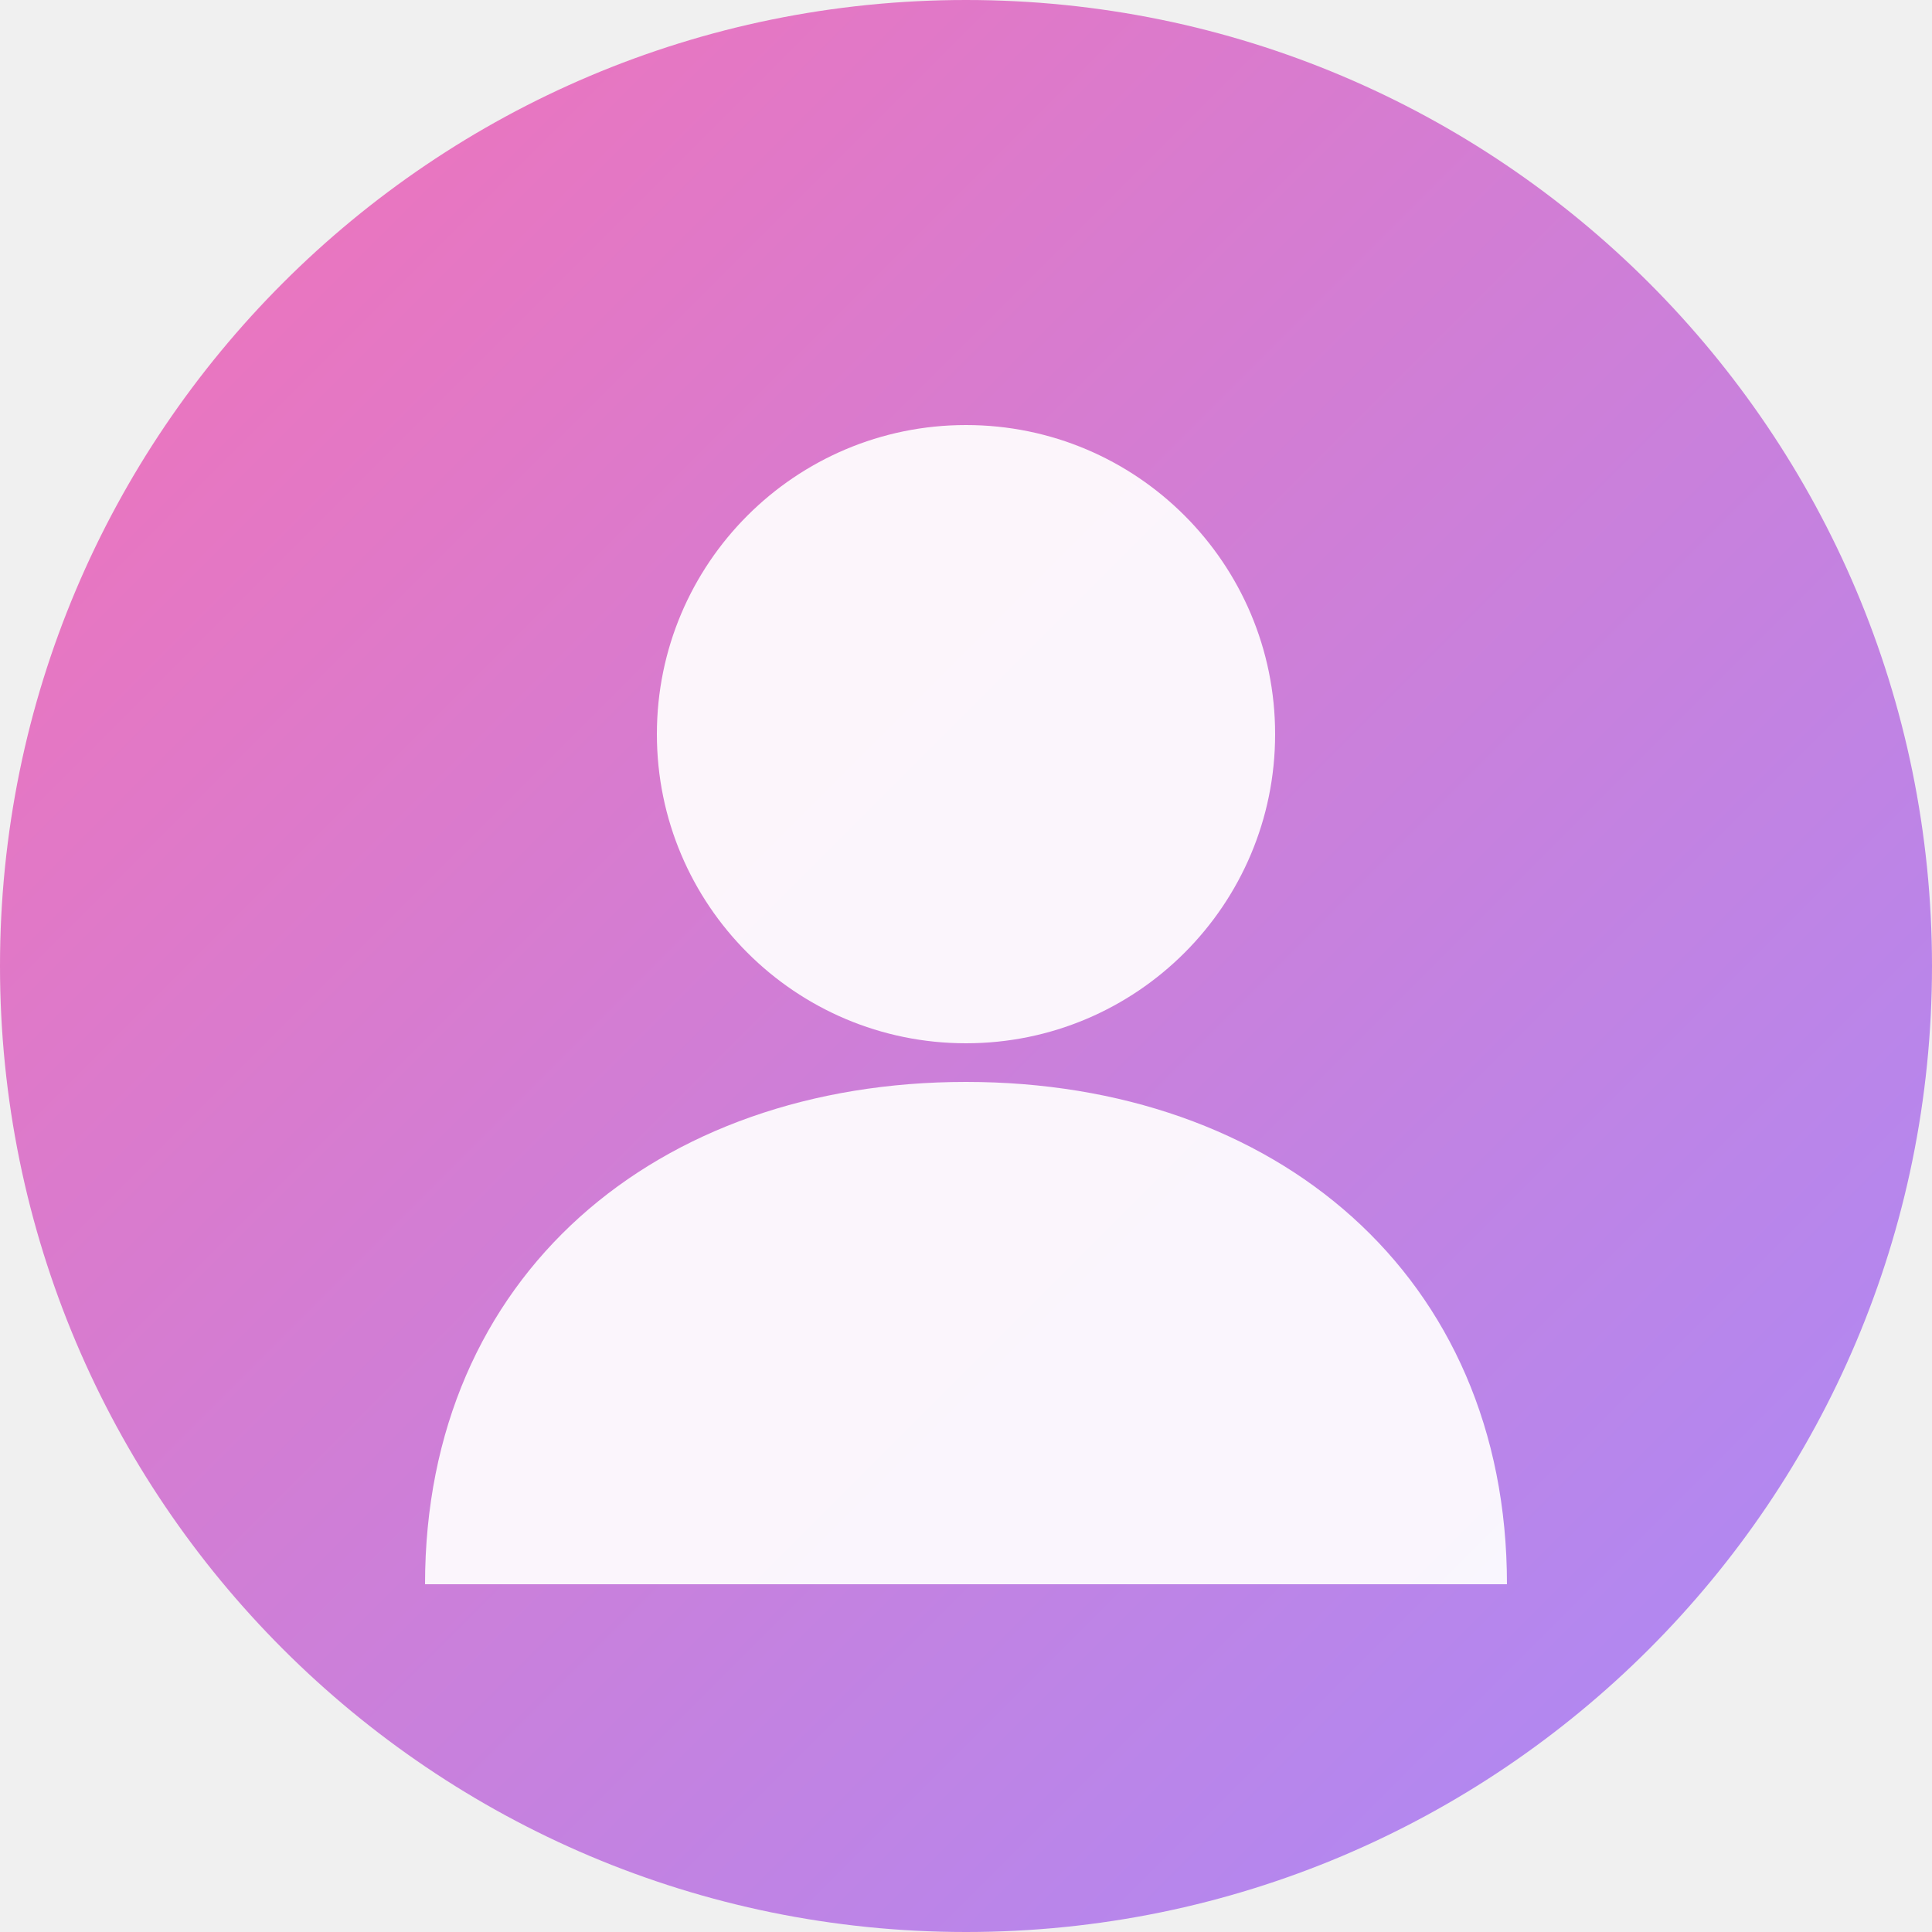
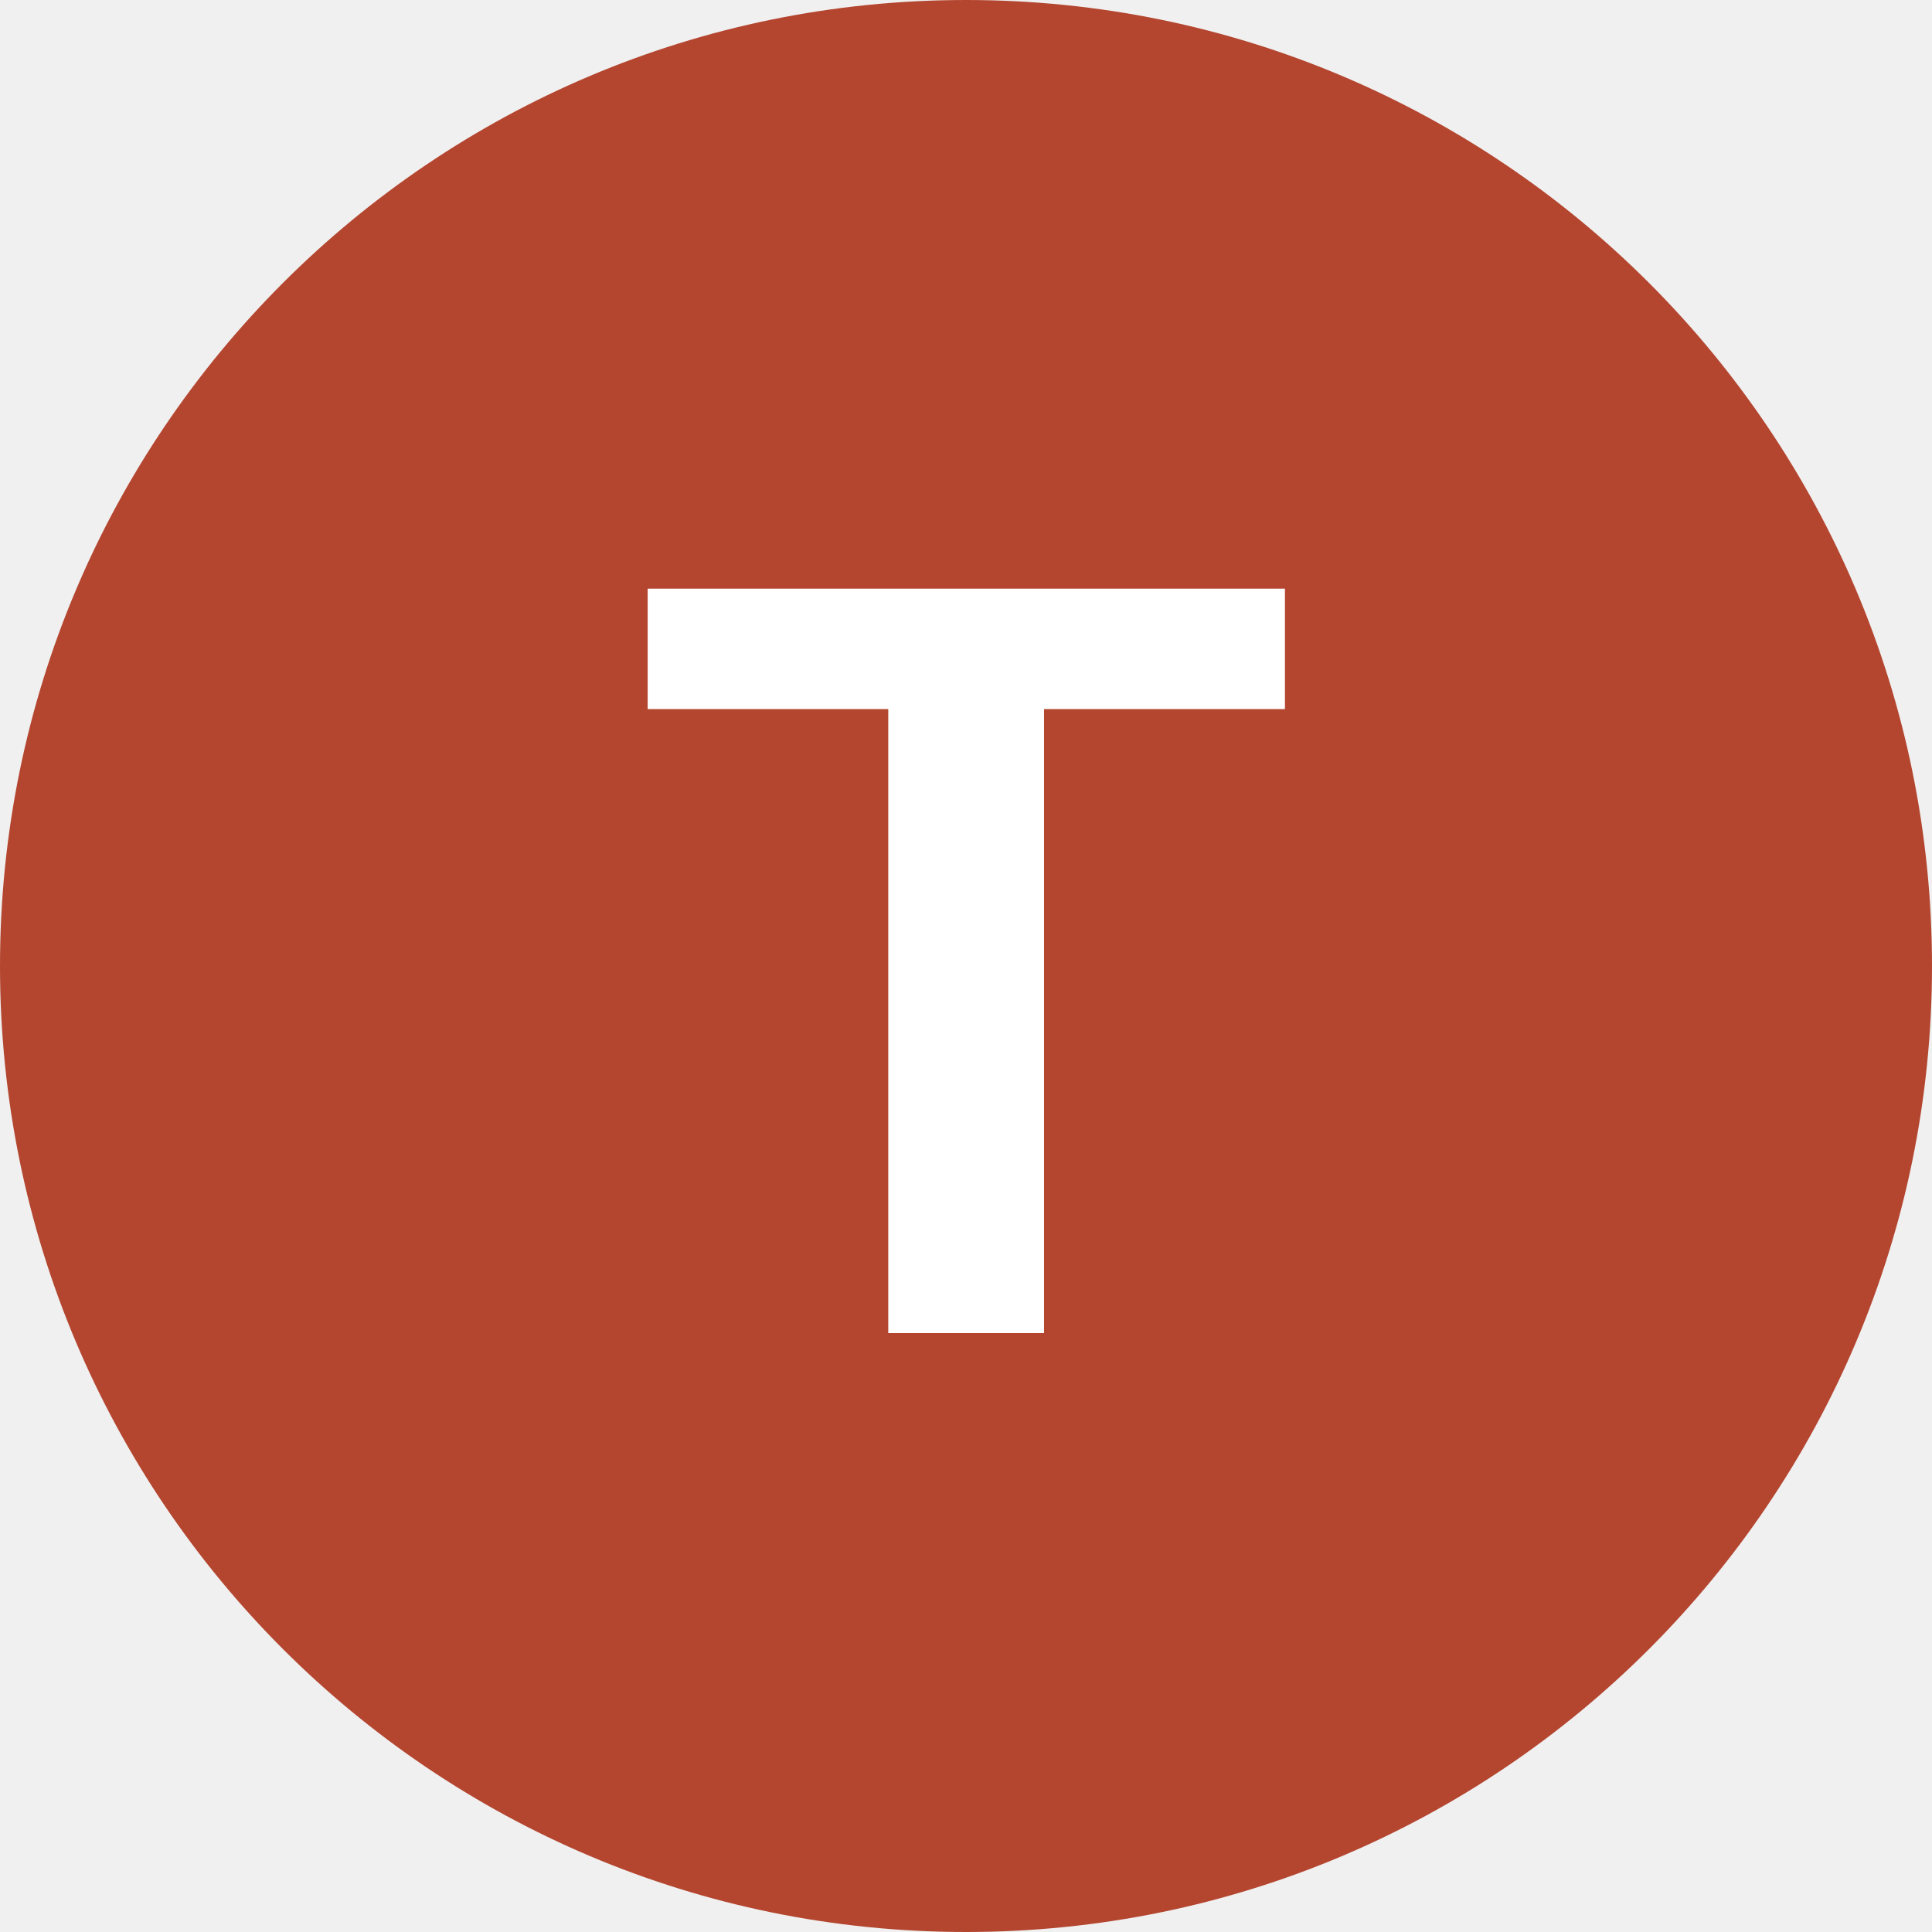
<svg xmlns="http://www.w3.org/2000/svg" viewBox="0 0 100 100">
-   <defs>
-     <linearGradient id="g" x1="0" y1="0" x2="1" y2="1">
-       <stop offset="0%" stop-color="#f472b6" />
-       <stop offset="100%" stop-color="#a78bfa" />
-     </linearGradient>
-   </defs>
-   <circle cx="50" cy="50" r="50" fill="url(#g)" />
-   <circle cx="50" cy="38" r="16" fill="#fff" opacity=".92" />
-   <path d="M22 82c0-16 12-26 28-26s28 10 28 26z" fill="#fff" opacity=".92" />
+   <circle cx="50" cy="50" r="50" fill="#b44630" />
+   <text x="50" y="69" font-size="56" font-family="Arial, Helvetica, sans-serif" font-weight="bold" fill="#ffffff" text-anchor="middle">T</text>
</svg>
